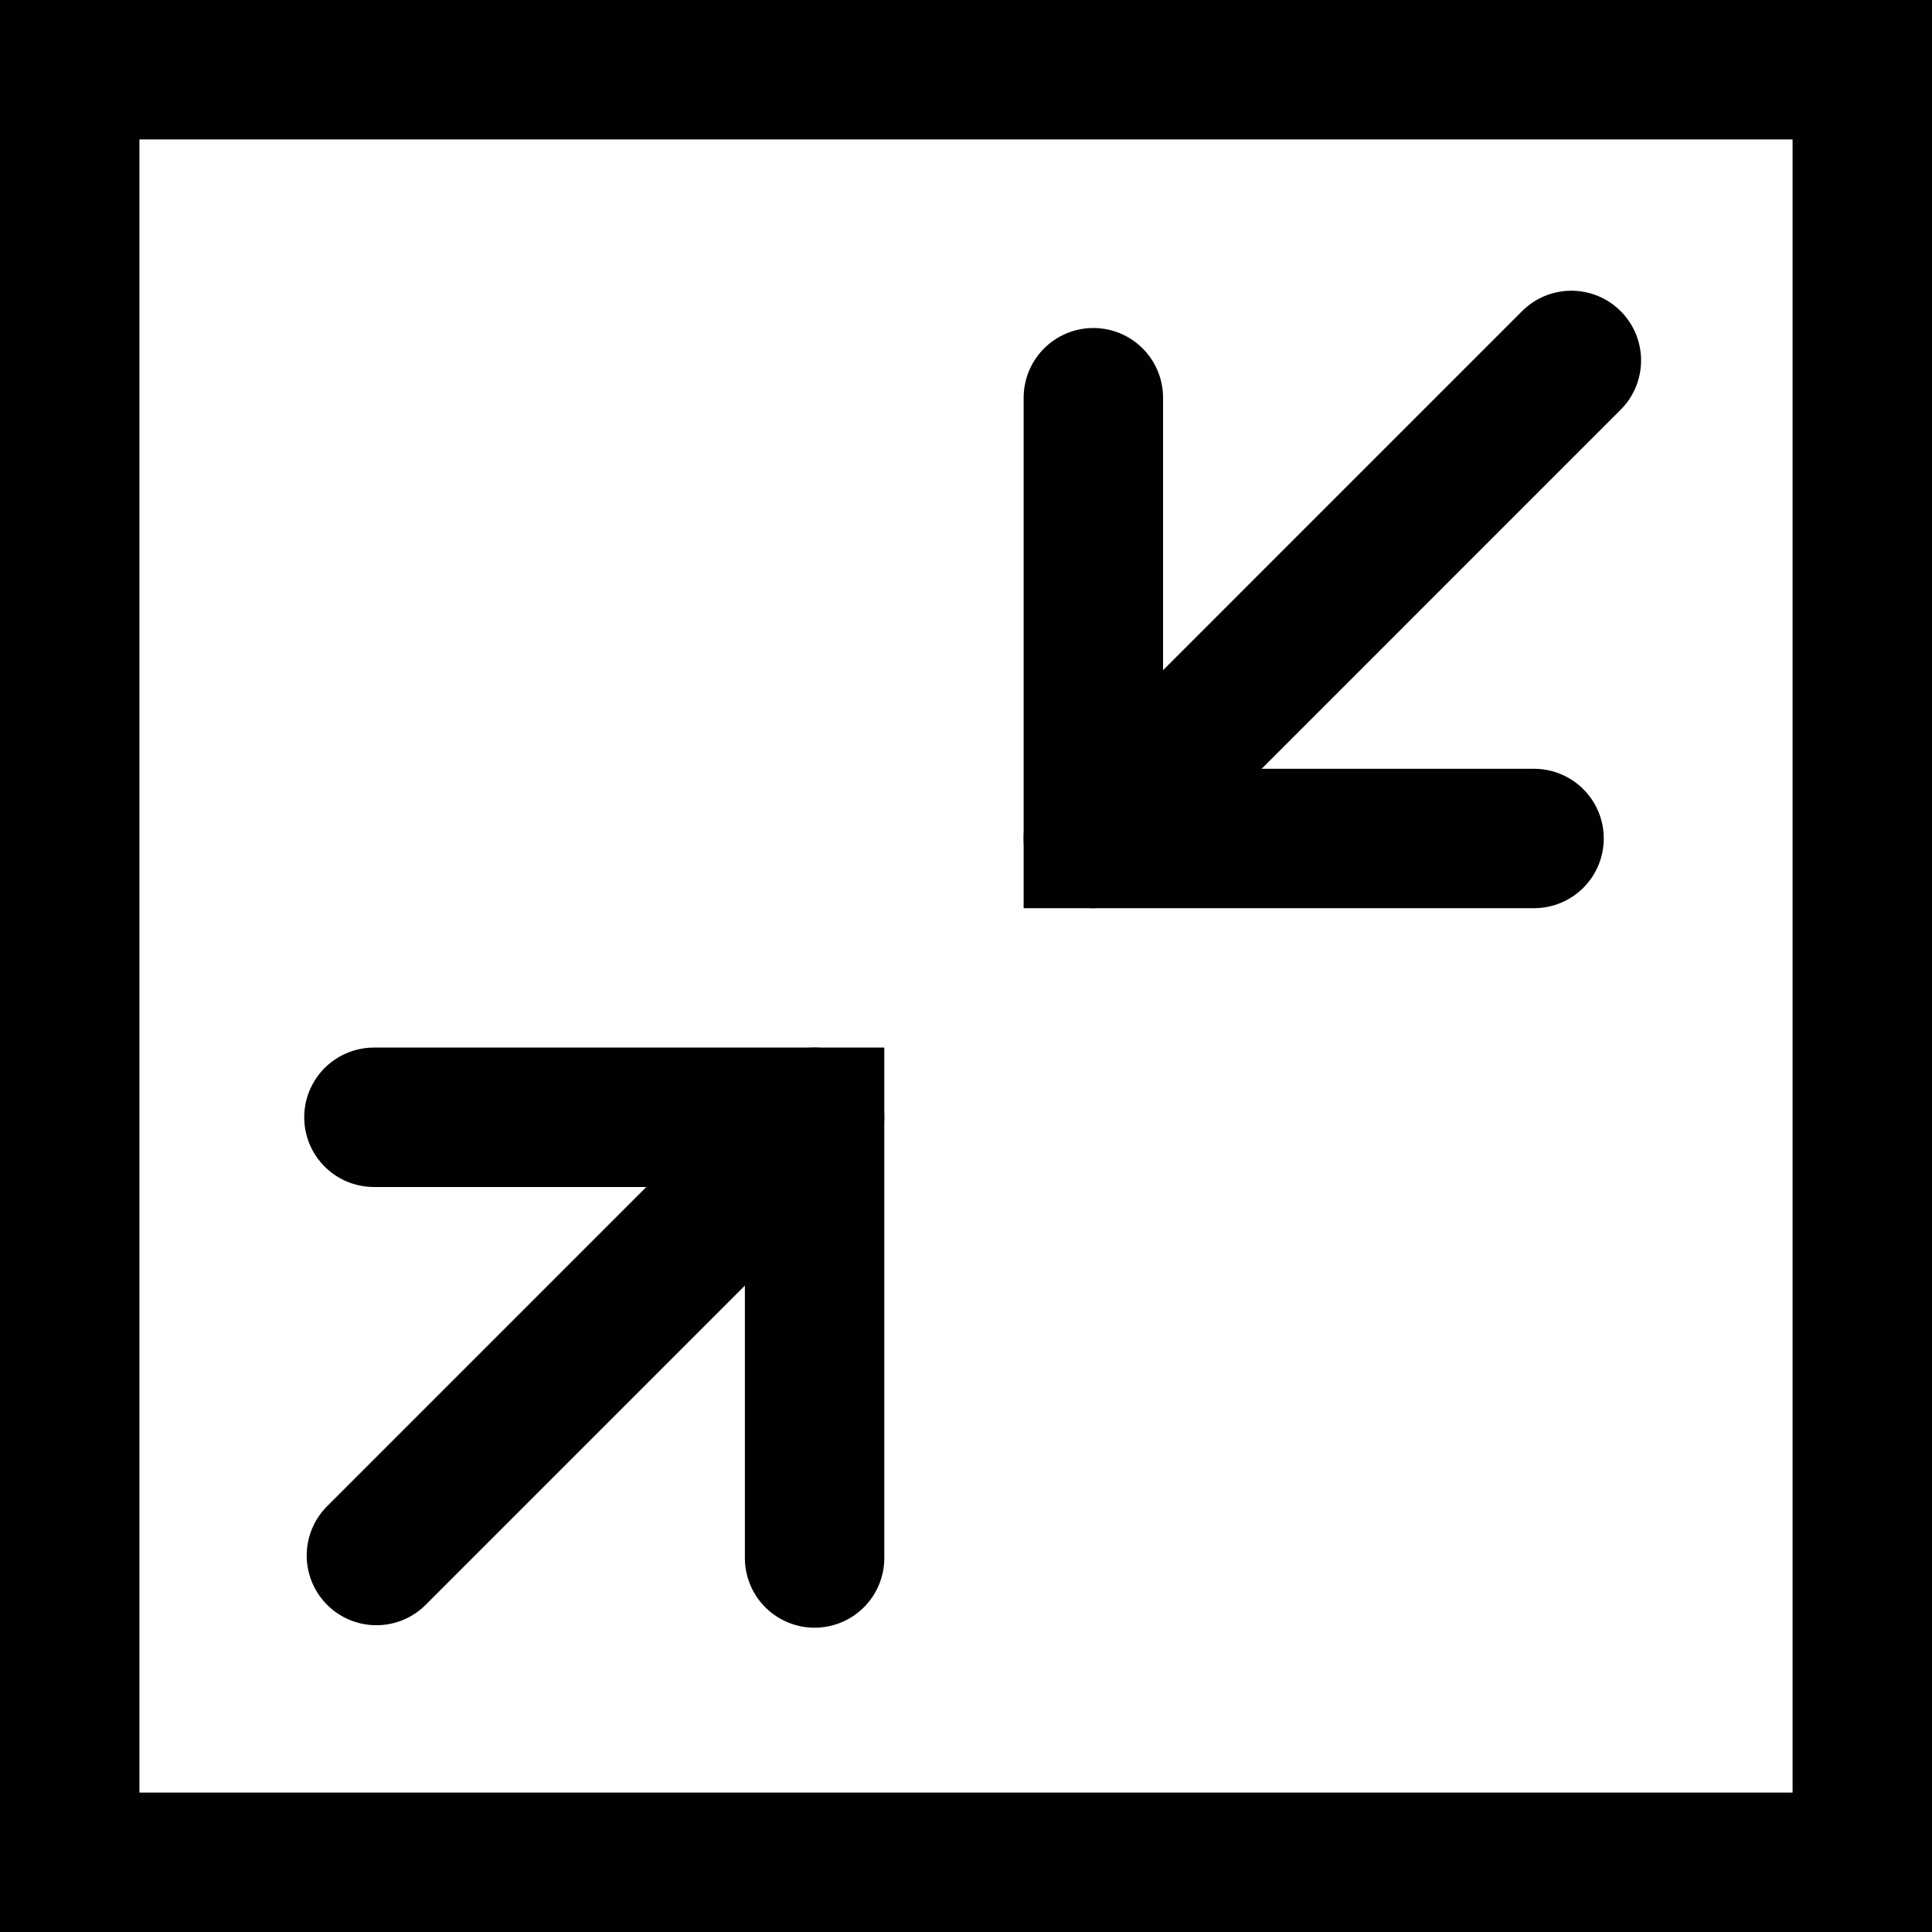
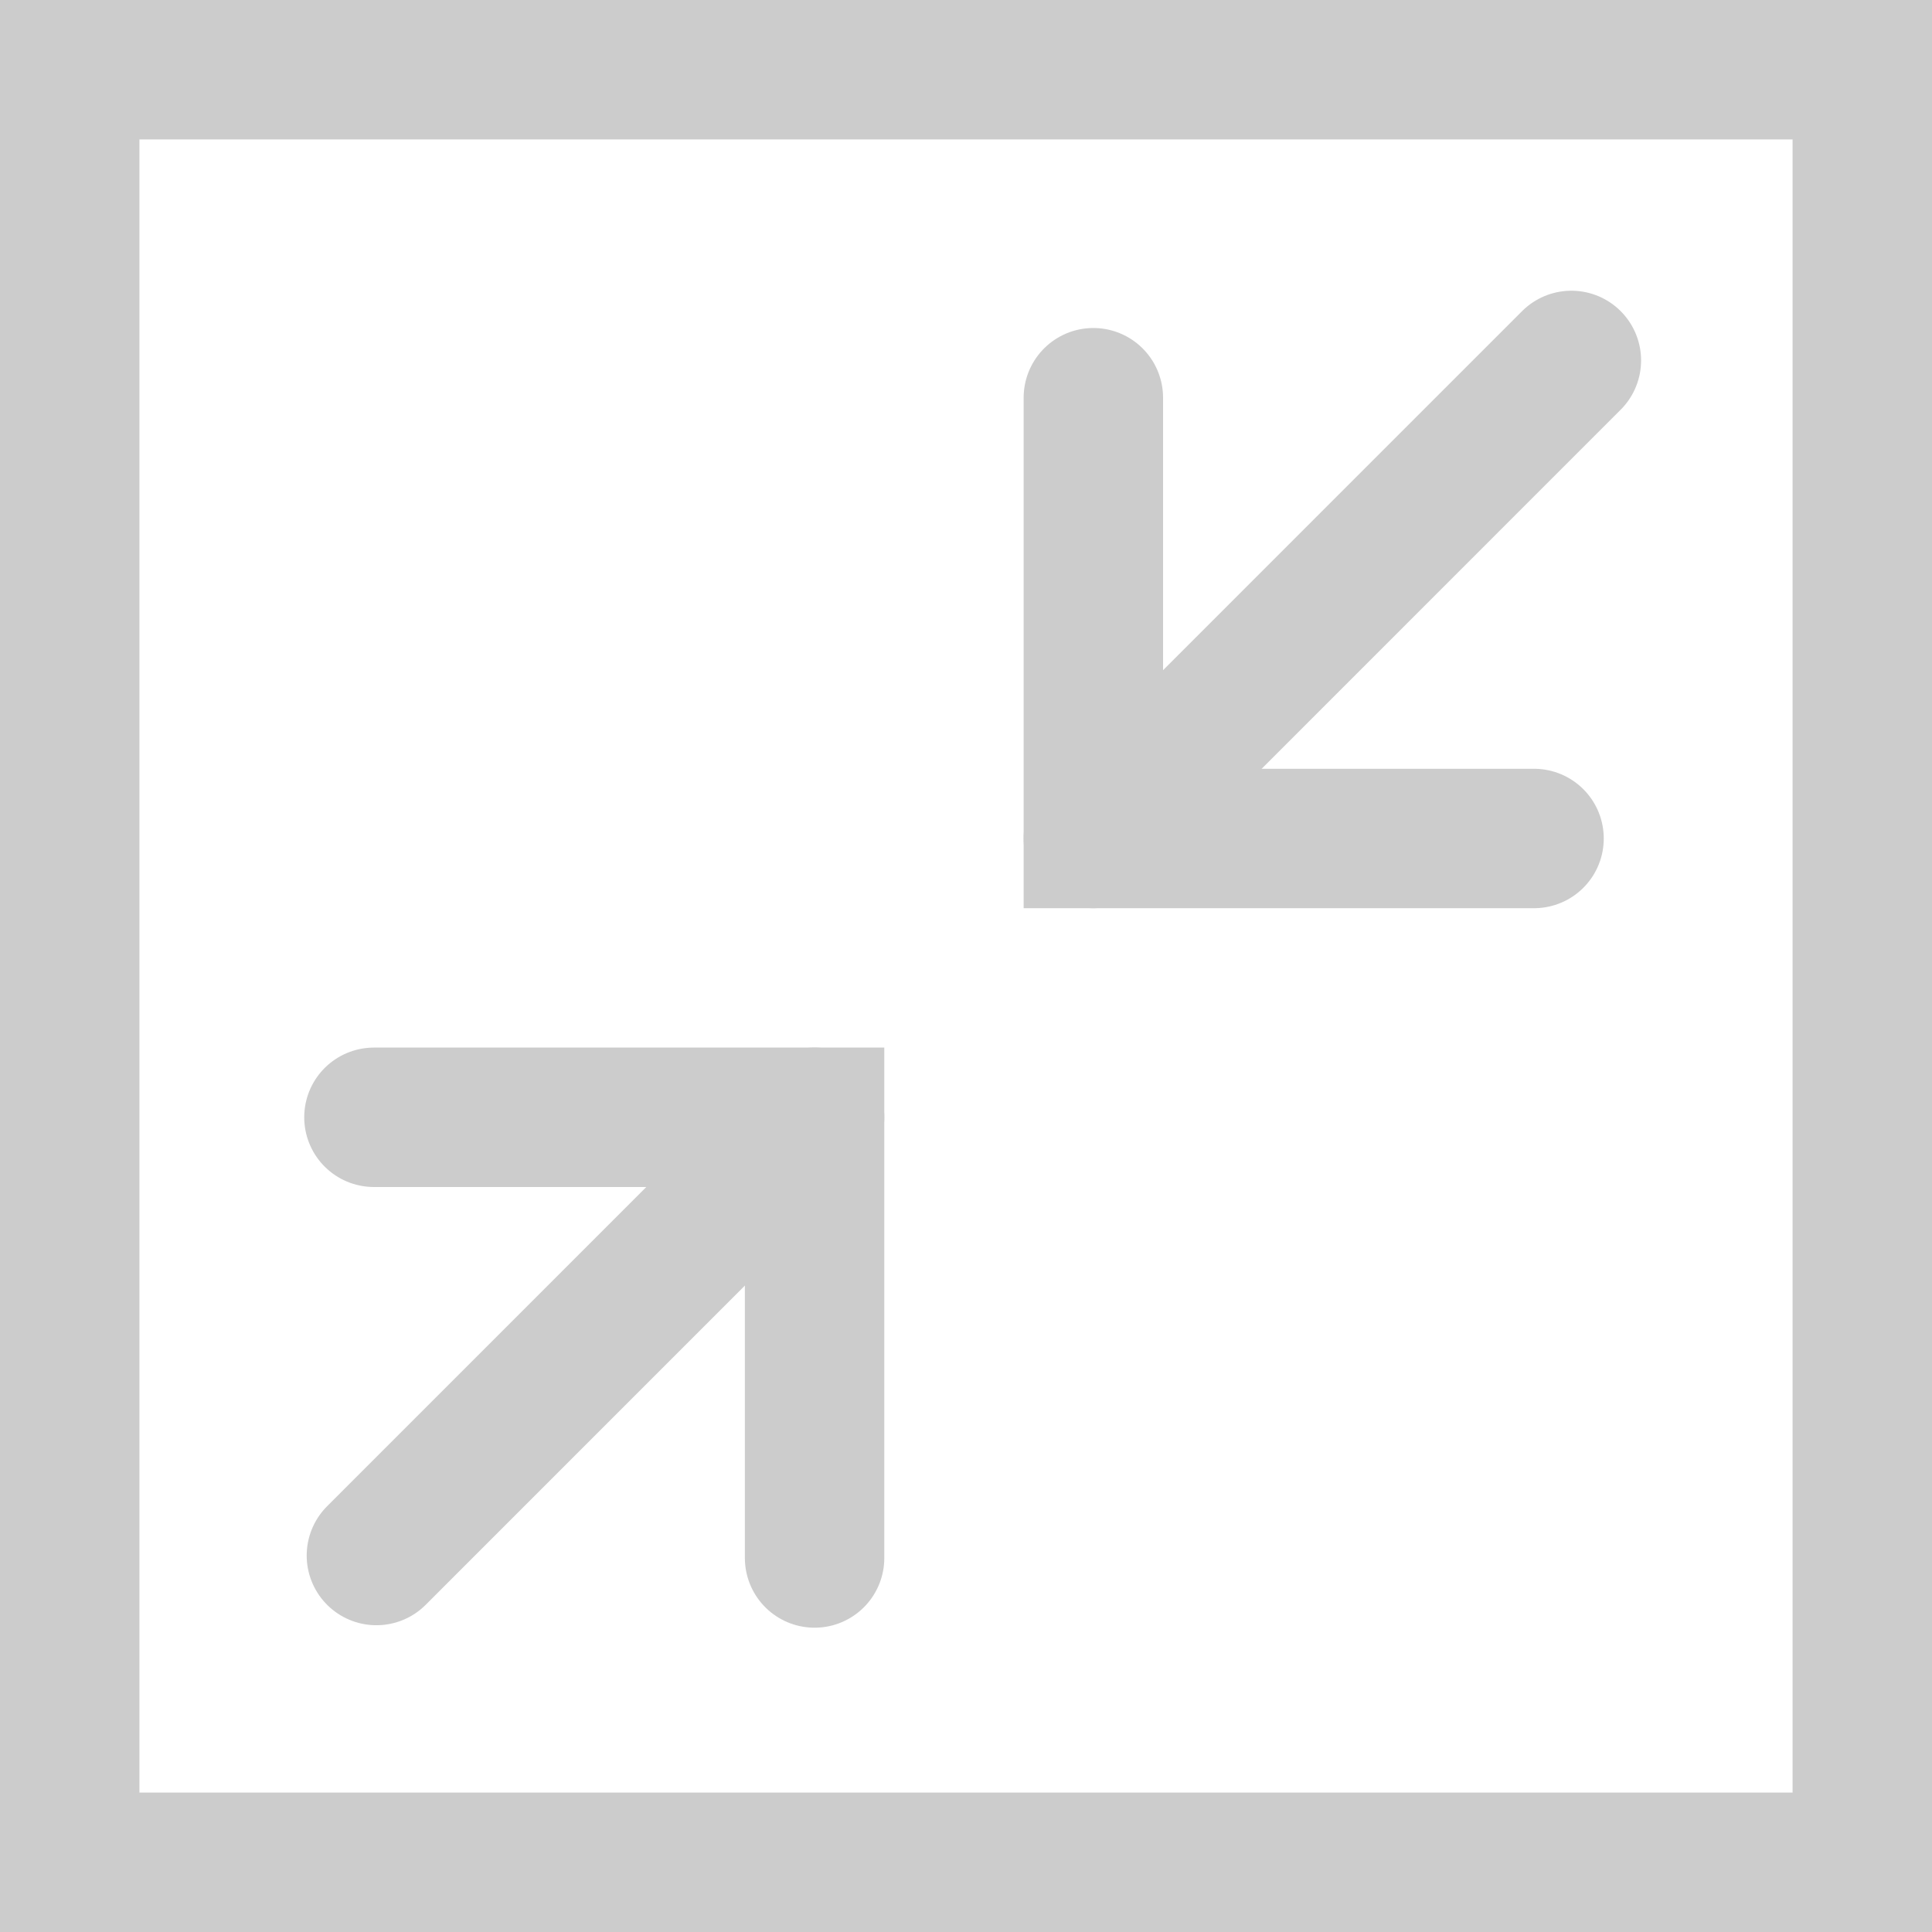
<svg xmlns="http://www.w3.org/2000/svg" enable-background="new 0 0 55 55" height="45" version="1.1" viewBox="0 0 45 45" width="45" x="0px" xml:space="preserve" y="0px" id="svg2">
  <defs id="defs23" />
-   <g display="block" id="view-return" transform="matrix(0.927835,0,0,0.927835,-2.899484,-3.015464)" style="display:block">
-     <g id="g5">
-       <rect height="45" width="45" x="4.875" y="5" id="rect7" style="fill:#ffffff;stroke:#010101;stroke-width:3.5" />
-       <g id="g9">
-         <line x1="23.574" x2="12.574" y1="31.298" y2="42.299" id="line11" style="fill:none;stroke:#010101;stroke-width:3.5;stroke-linecap:round" />
-         <polyline points="12.512,31.298 23.574,31.298      23.574,42.361    " id="polyline13" style="fill:none;stroke:#010101;stroke-width:3.5;stroke-linecap:round" />
+   <g display="block" id="view-return" transform="matrix(0.927835,0,0,0.927835,-2.899484,-3.015464)" style="display:block;stroke:#cccccc">
+     <g id="g5" style="stroke:#cccccc">
+       <rect height="45" width="45" x="4.875" y="5" id="rect7" style="fill:#ffffff;stroke:#cccccc;stroke-width:3.5" />
+       <g id="g9" style="stroke:#cccccc">
+         <line x1="23.574" x2="12.574" y1="31.298" y2="42.299" id="line11" style="fill:none;stroke:#cccccc;stroke-width:3.5;stroke-linecap:round" />
+         <polyline points="12.512,31.298 23.574,31.298      23.574,42.361    " id="polyline13" style="fill:none;stroke:#cccccc;stroke-width:3.5;stroke-linecap:round" />
      </g>
-       <g id="g15">
-         <line x1="30.572" x2="42.572" y1="24.299" y2="12.298" id="line17" style="fill:none;stroke:#010101;stroke-width:3.5;stroke-linecap:round" />
-         <polyline points="41.635,24.299 30.572,24.299      30.572,13.234    " id="polyline19" style="fill:none;stroke:#010101;stroke-width:3.5;stroke-linecap:round" />
+       <g id="g15" style="stroke:#cccccc">
+         <line x1="30.572" x2="42.572" y1="24.299" y2="12.298" id="line17" style="fill:none;stroke:#cccccc;stroke-width:3.5;stroke-linecap:round" />
+         <polyline points="41.635,24.299 30.572,24.299      30.572,13.234    " id="polyline19" style="fill:none;stroke:#cccccc;stroke-width:3.5;stroke-linecap:round" />
      </g>
    </g>
  </g>
</svg>
